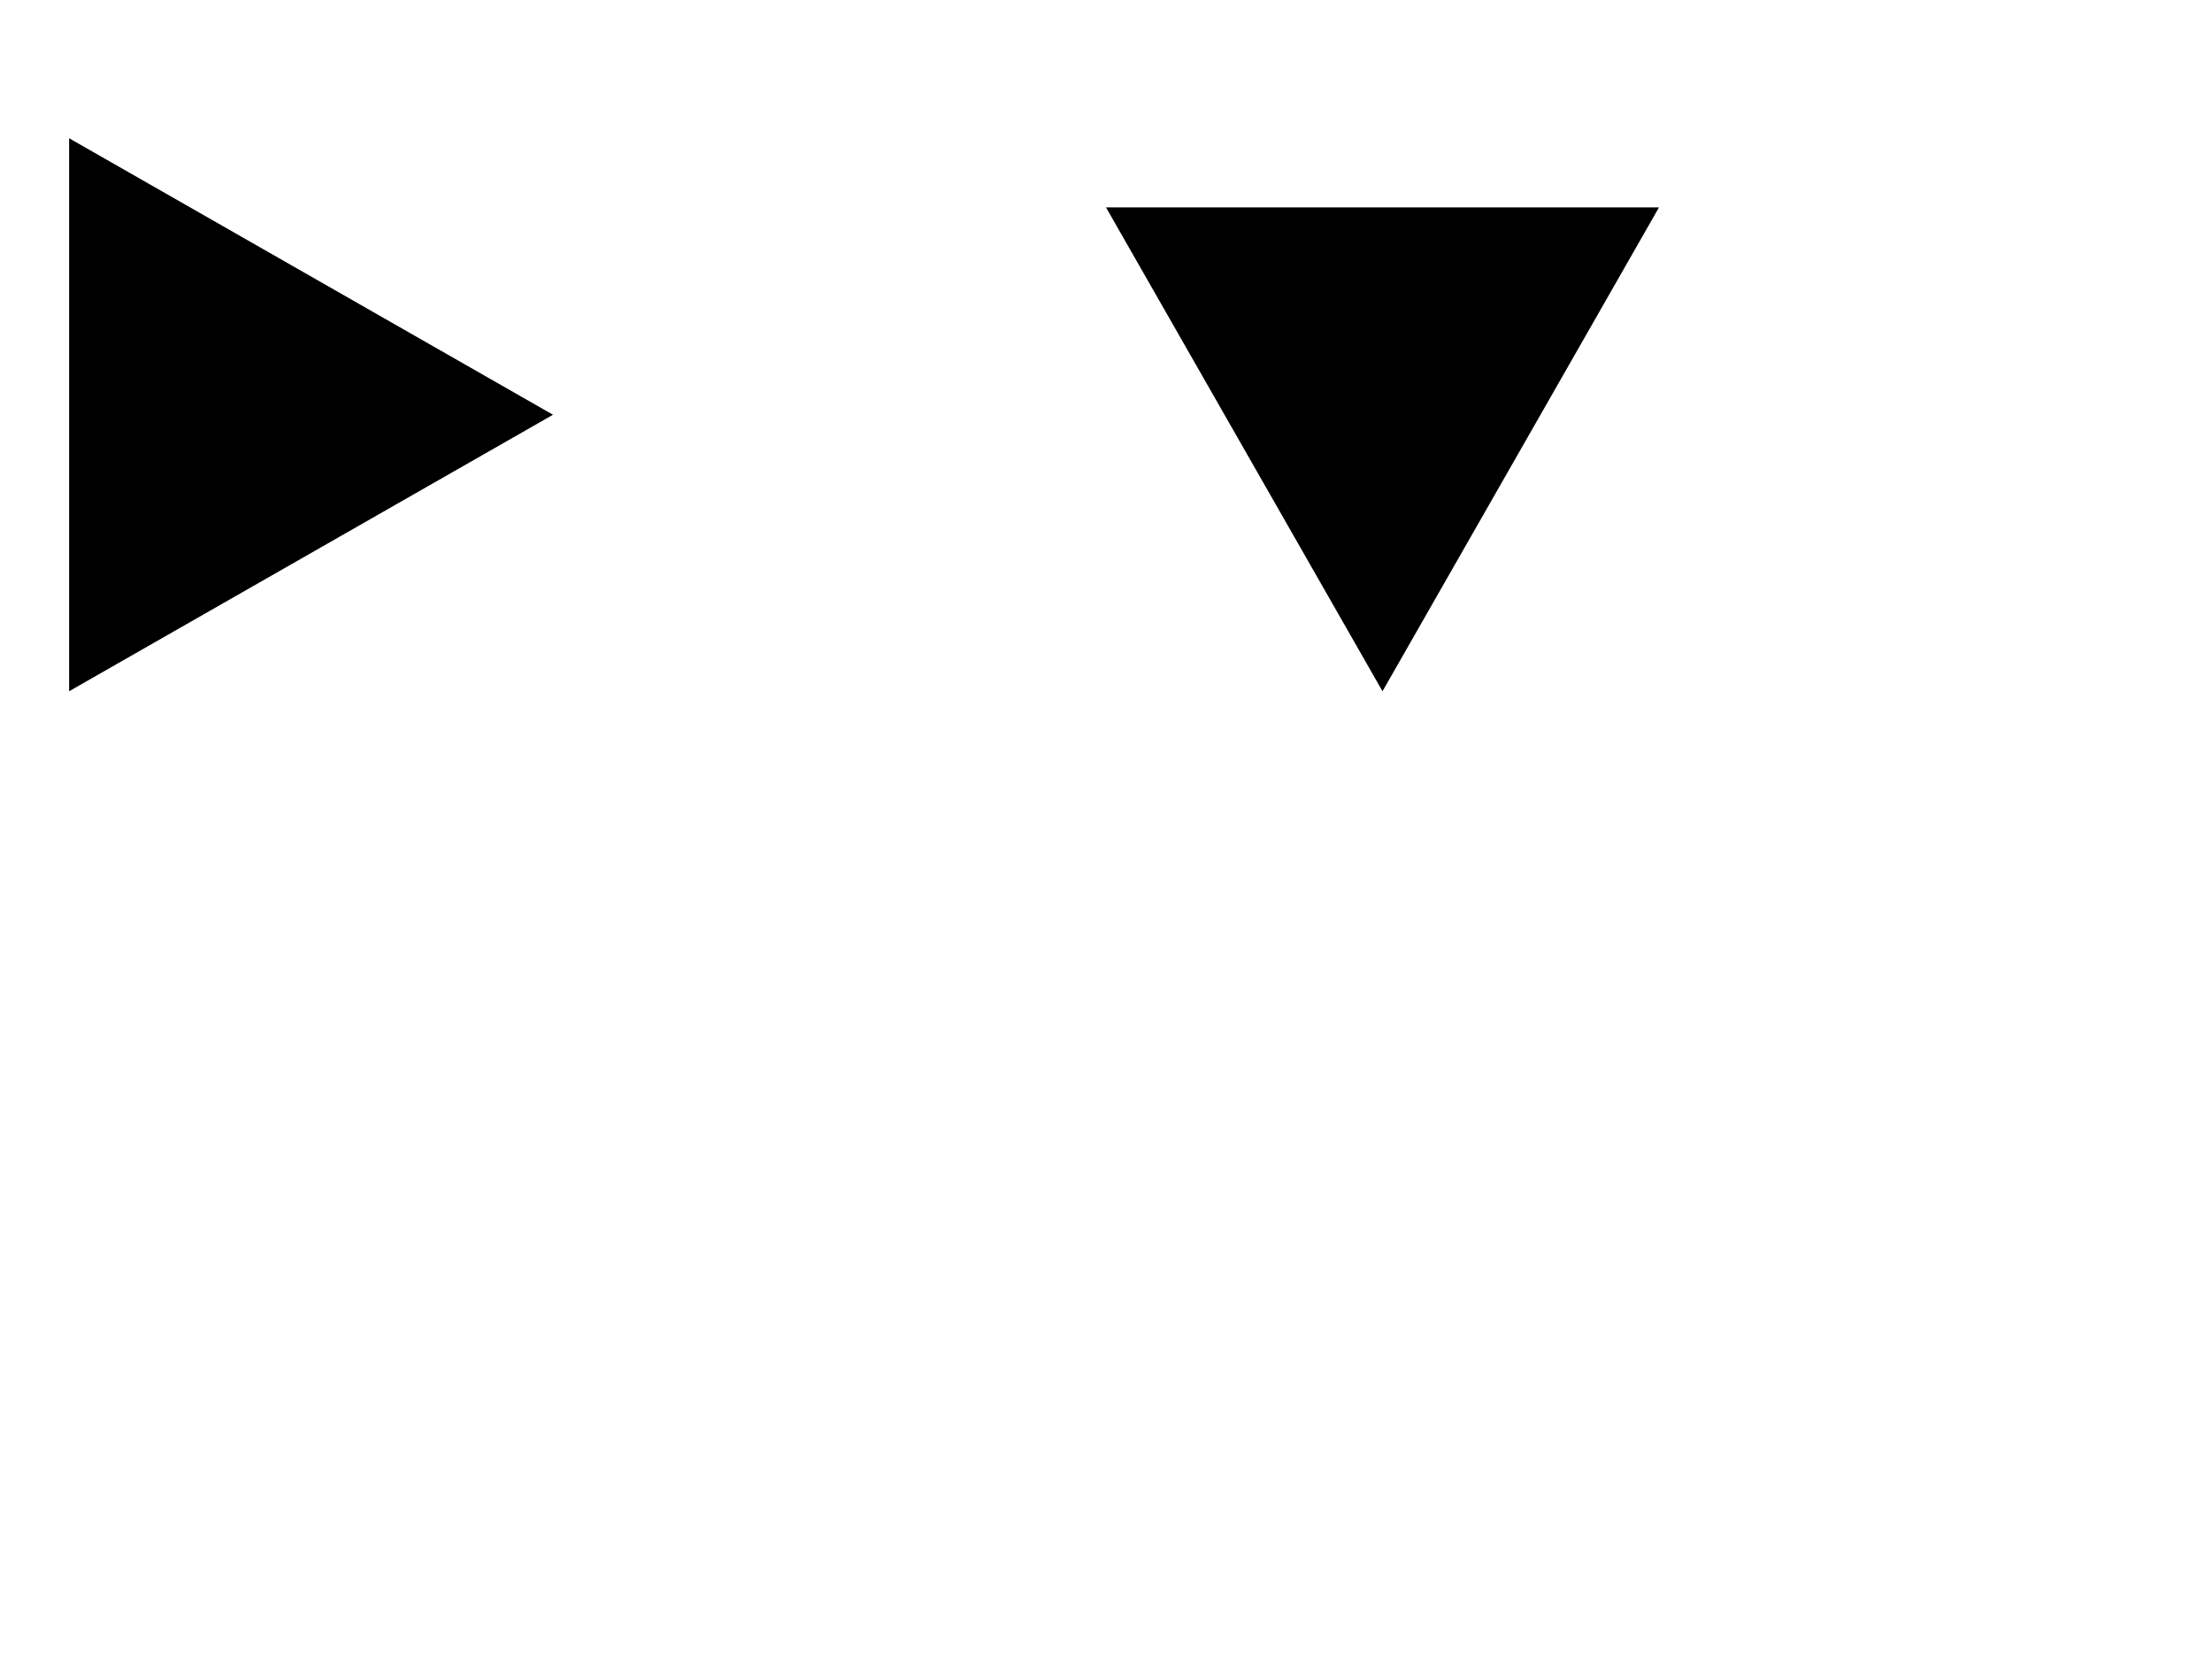
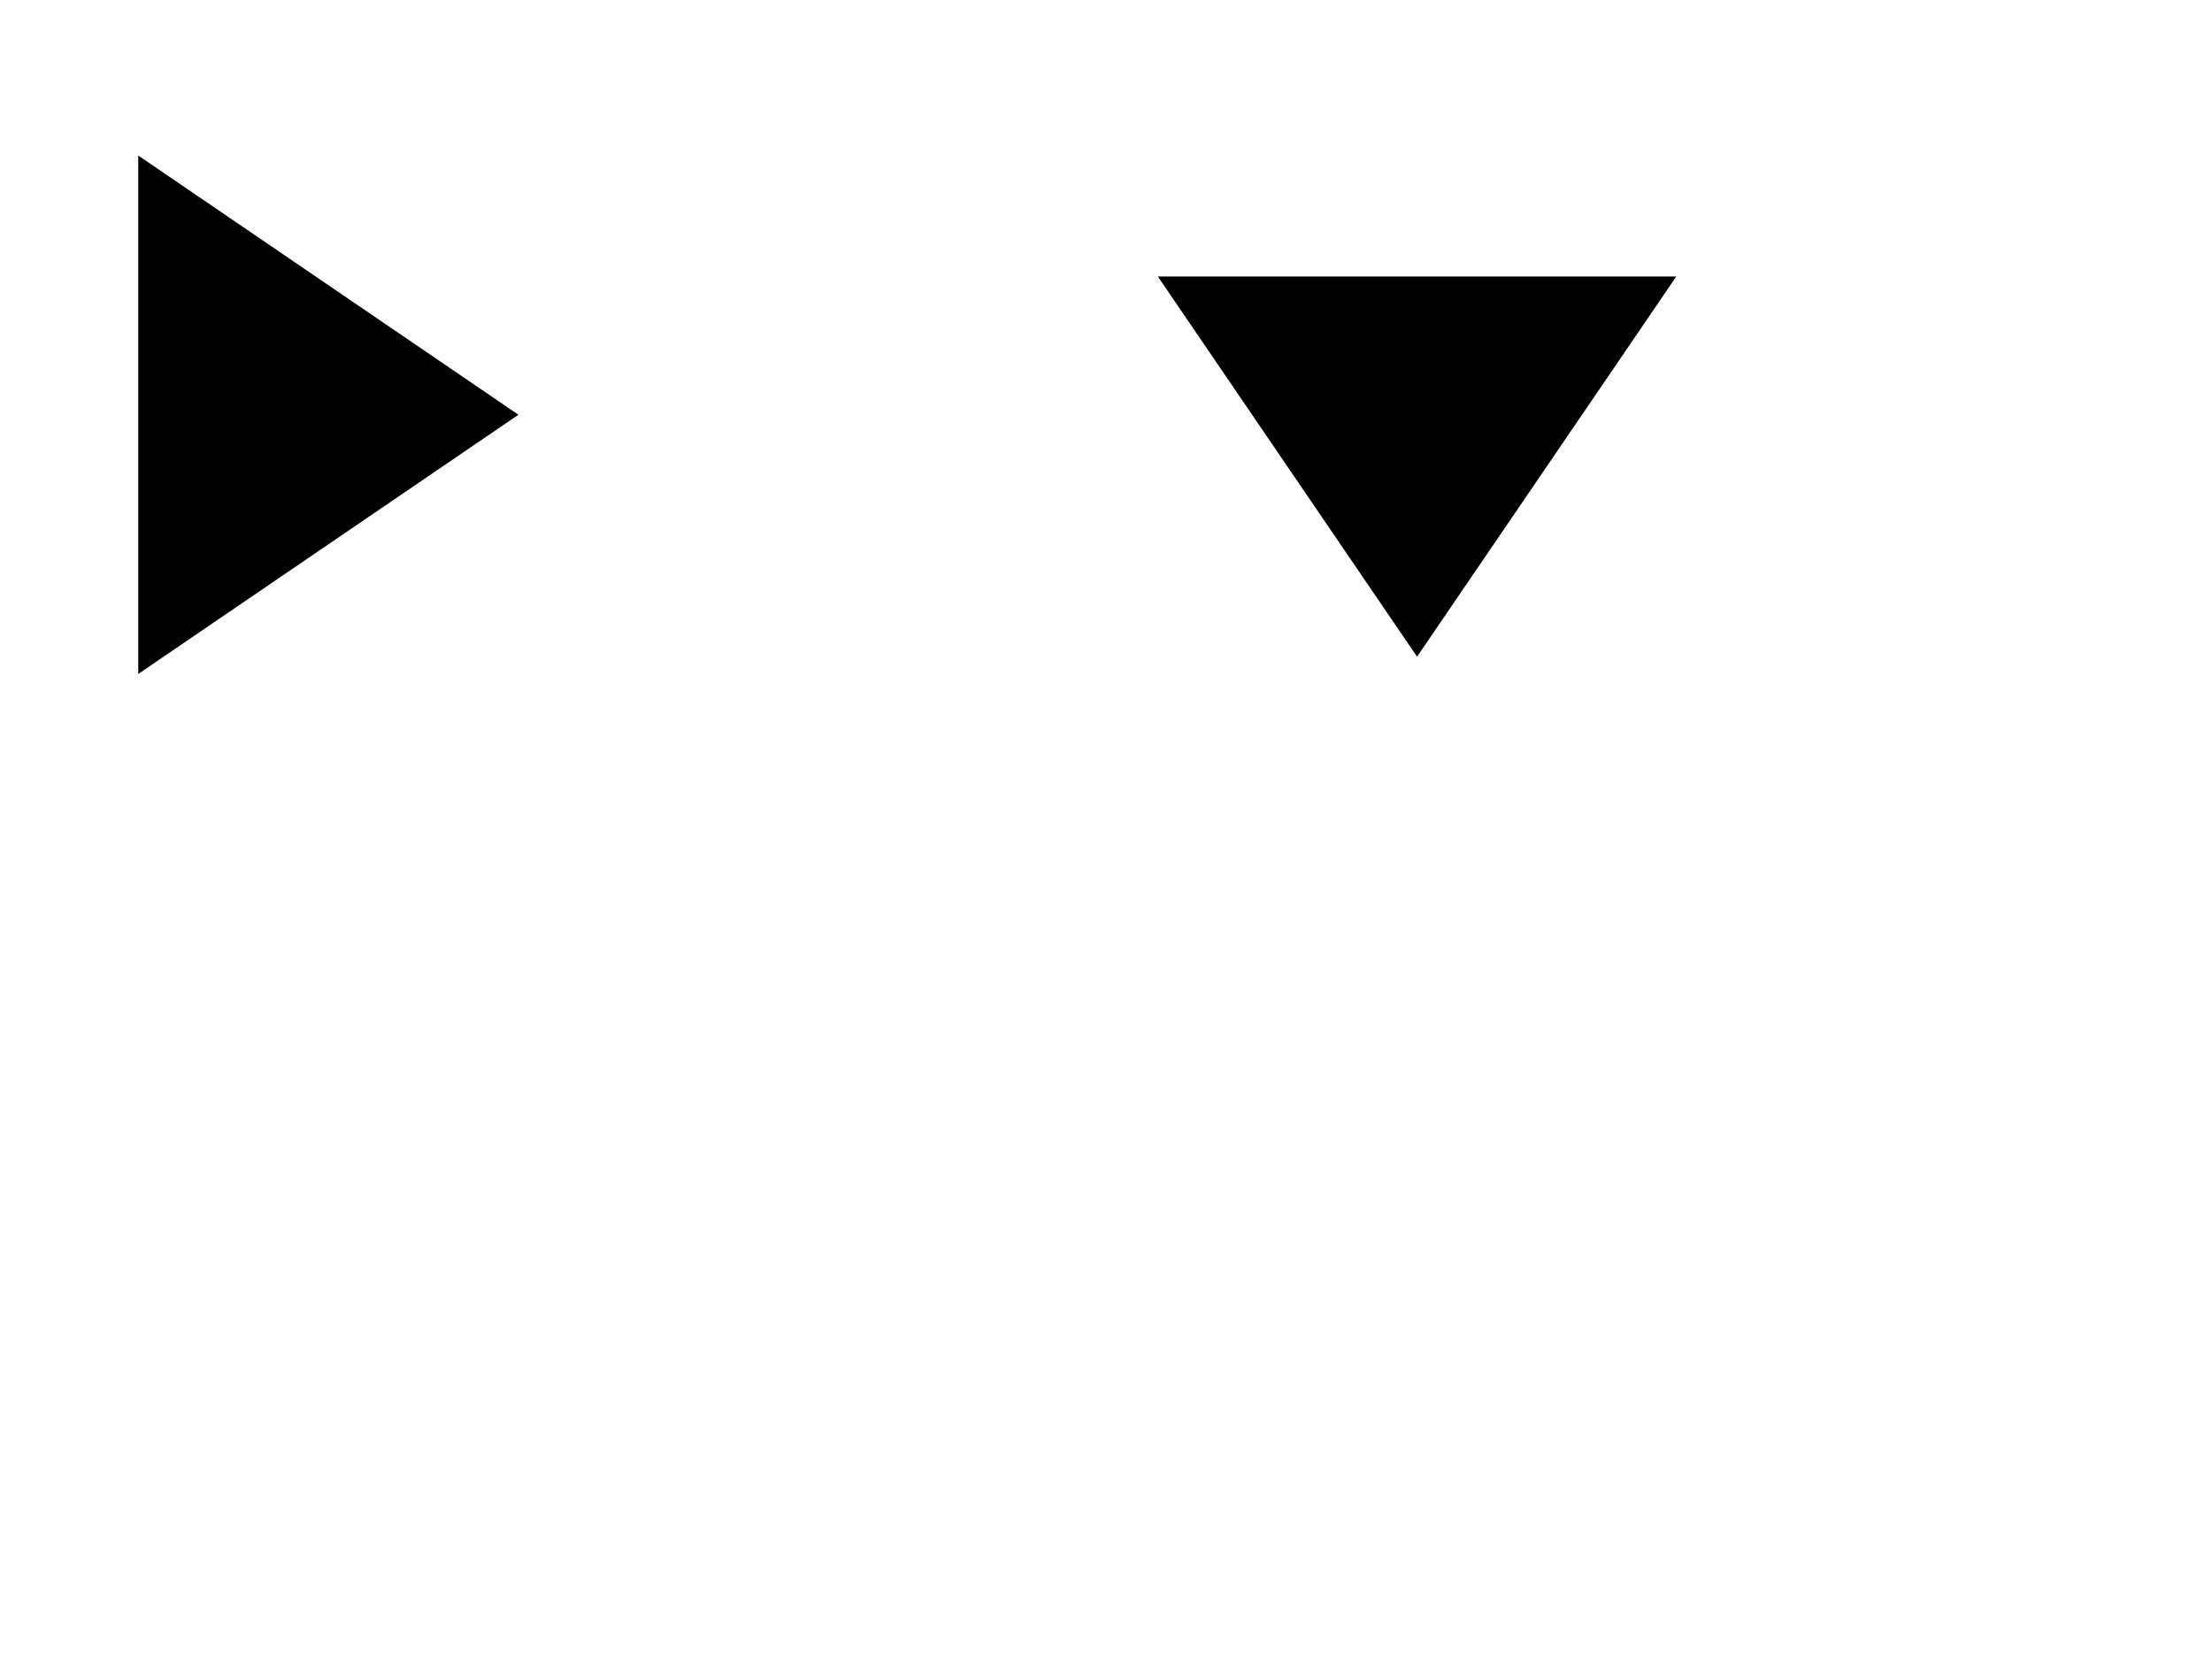
<svg xmlns="http://www.w3.org/2000/svg" width="32" height="24" id="svg3620" version="1.1">
  <defs id="defs3622" />
  <g id="layer1" transform="translate(0,-1028.362)">
-     <path d="m 8,1034.362 -7,-4 0,8" id="path3619" />
-     <path d="m 20,1038.362 4,-7 -8,0" id="path3621" />
+     <path d="m 7.5,1034.362 -5.5,-3.75 v 7.5" id="path3619" />
+     <path d="m 20.5,1037.862 3.75,-5.5 h -7.5" id="path3621" />
  </g>
</svg>
